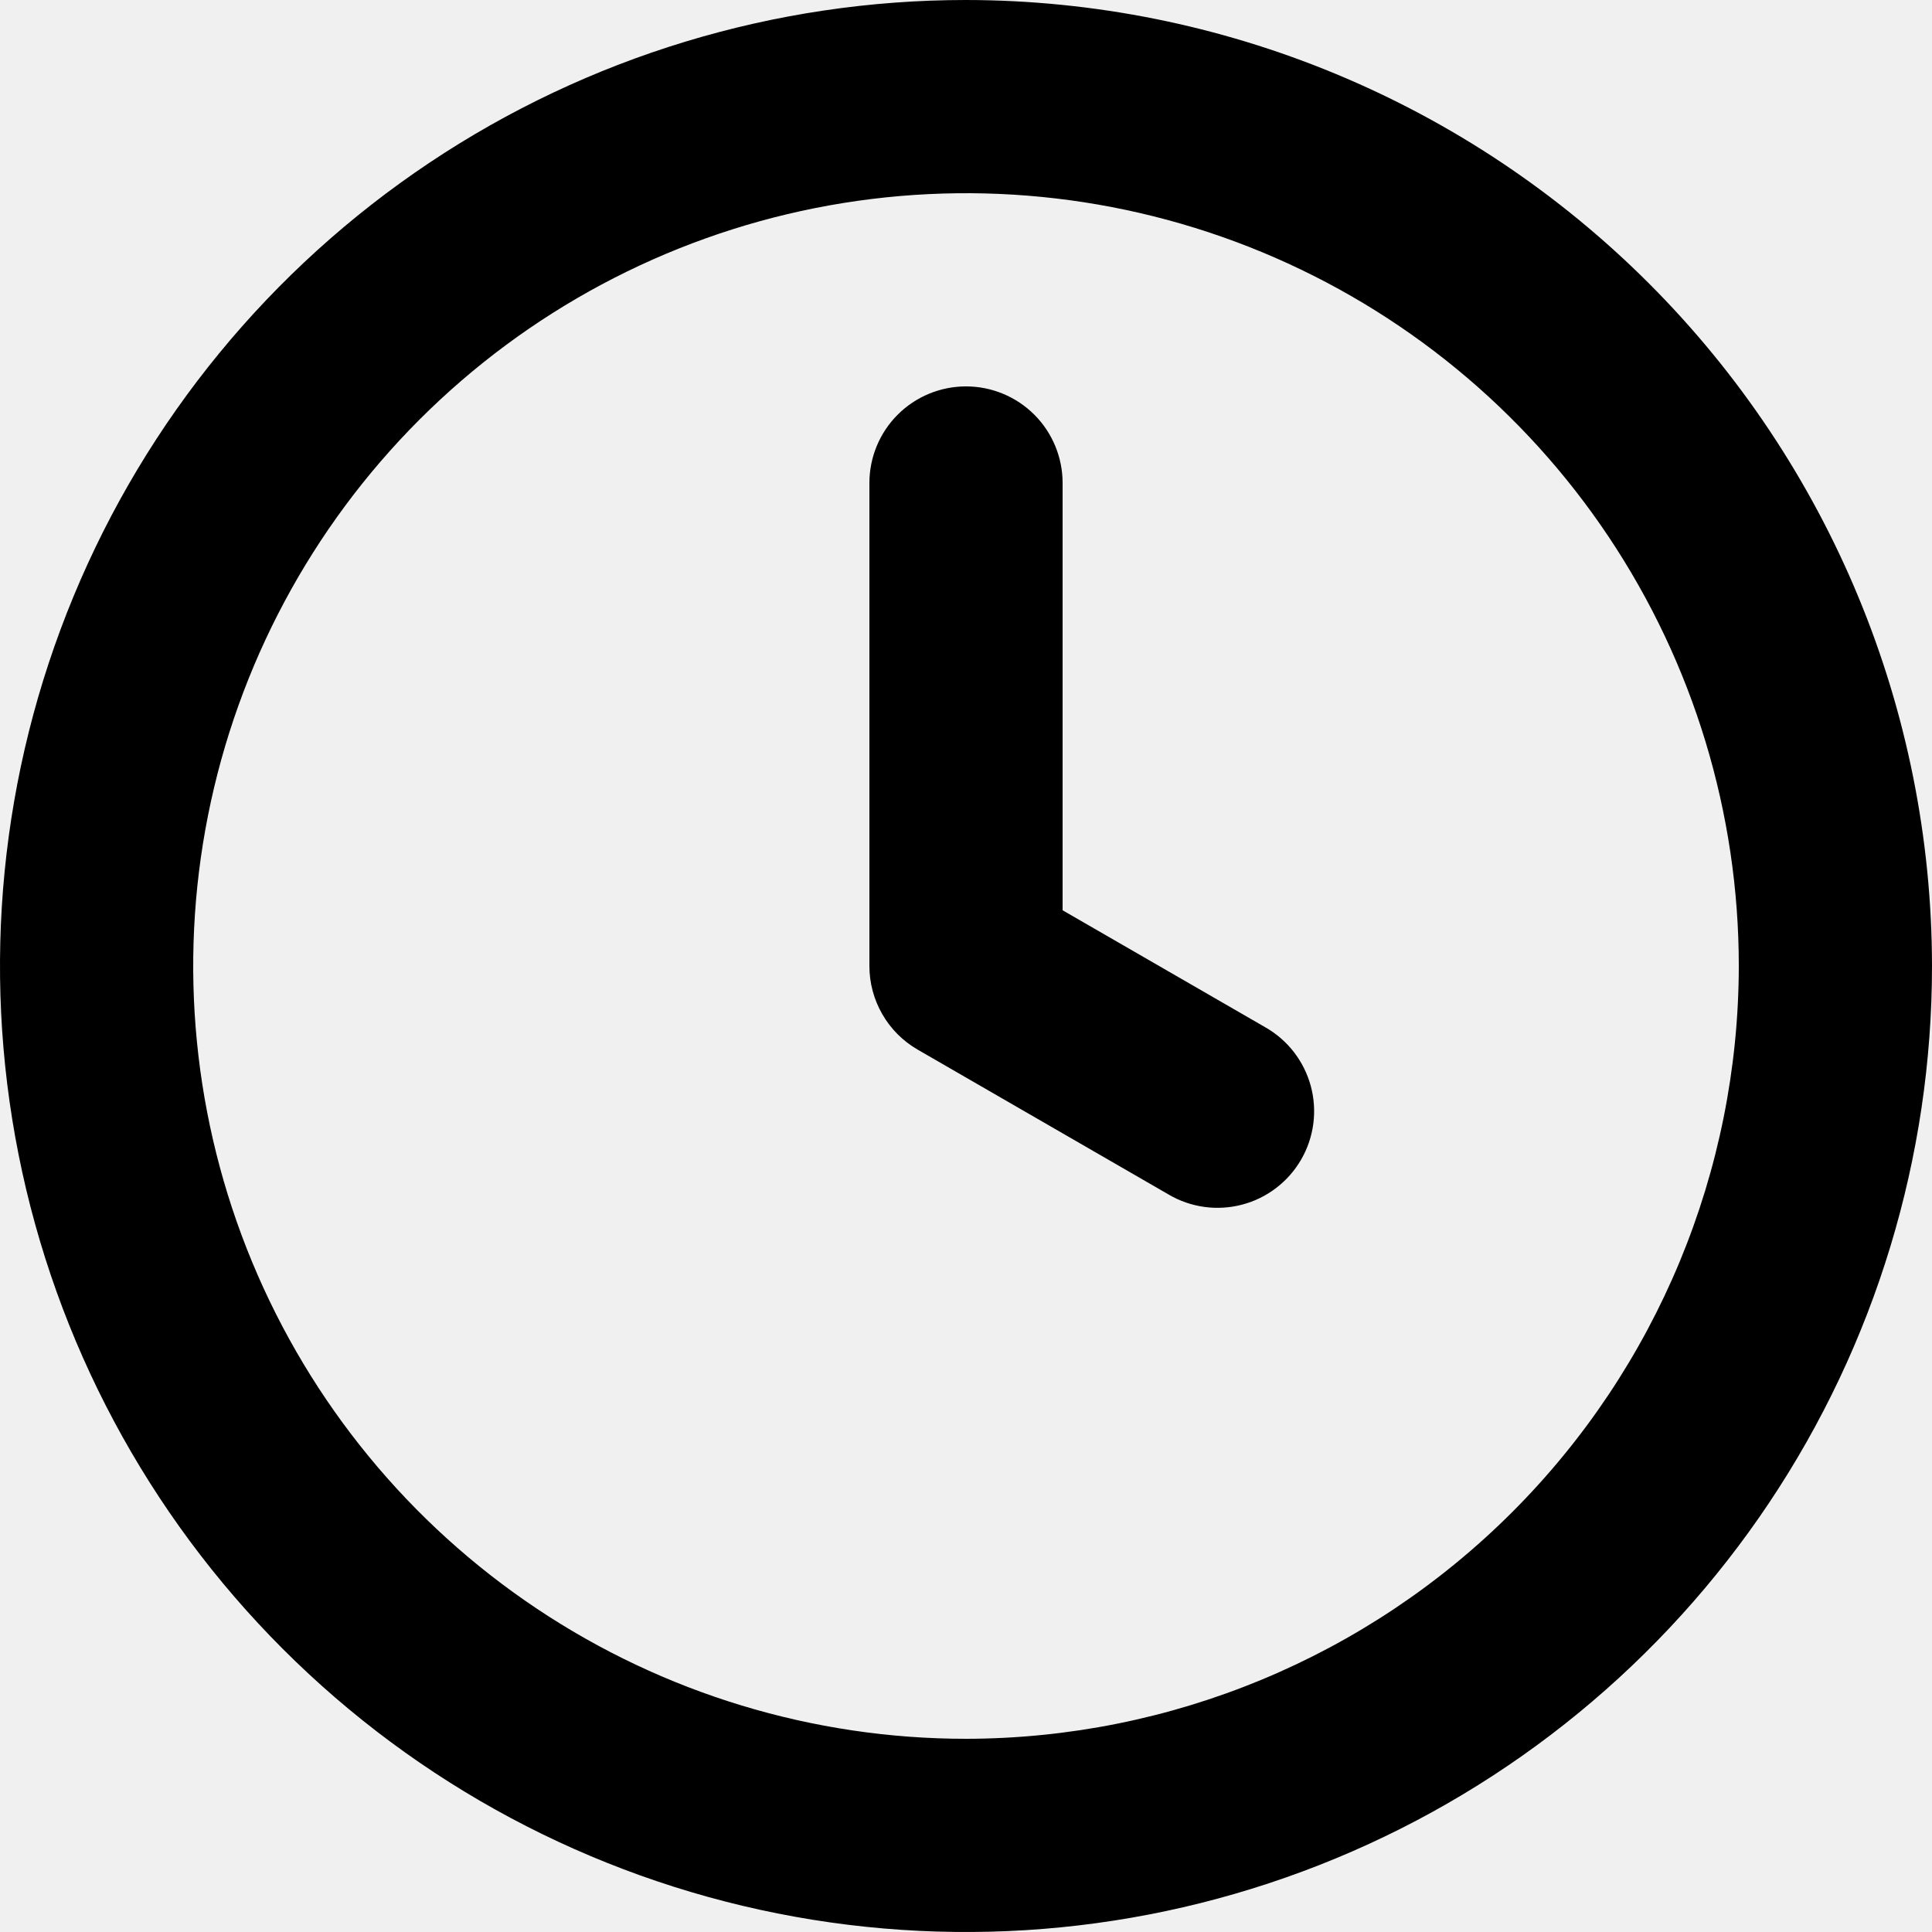
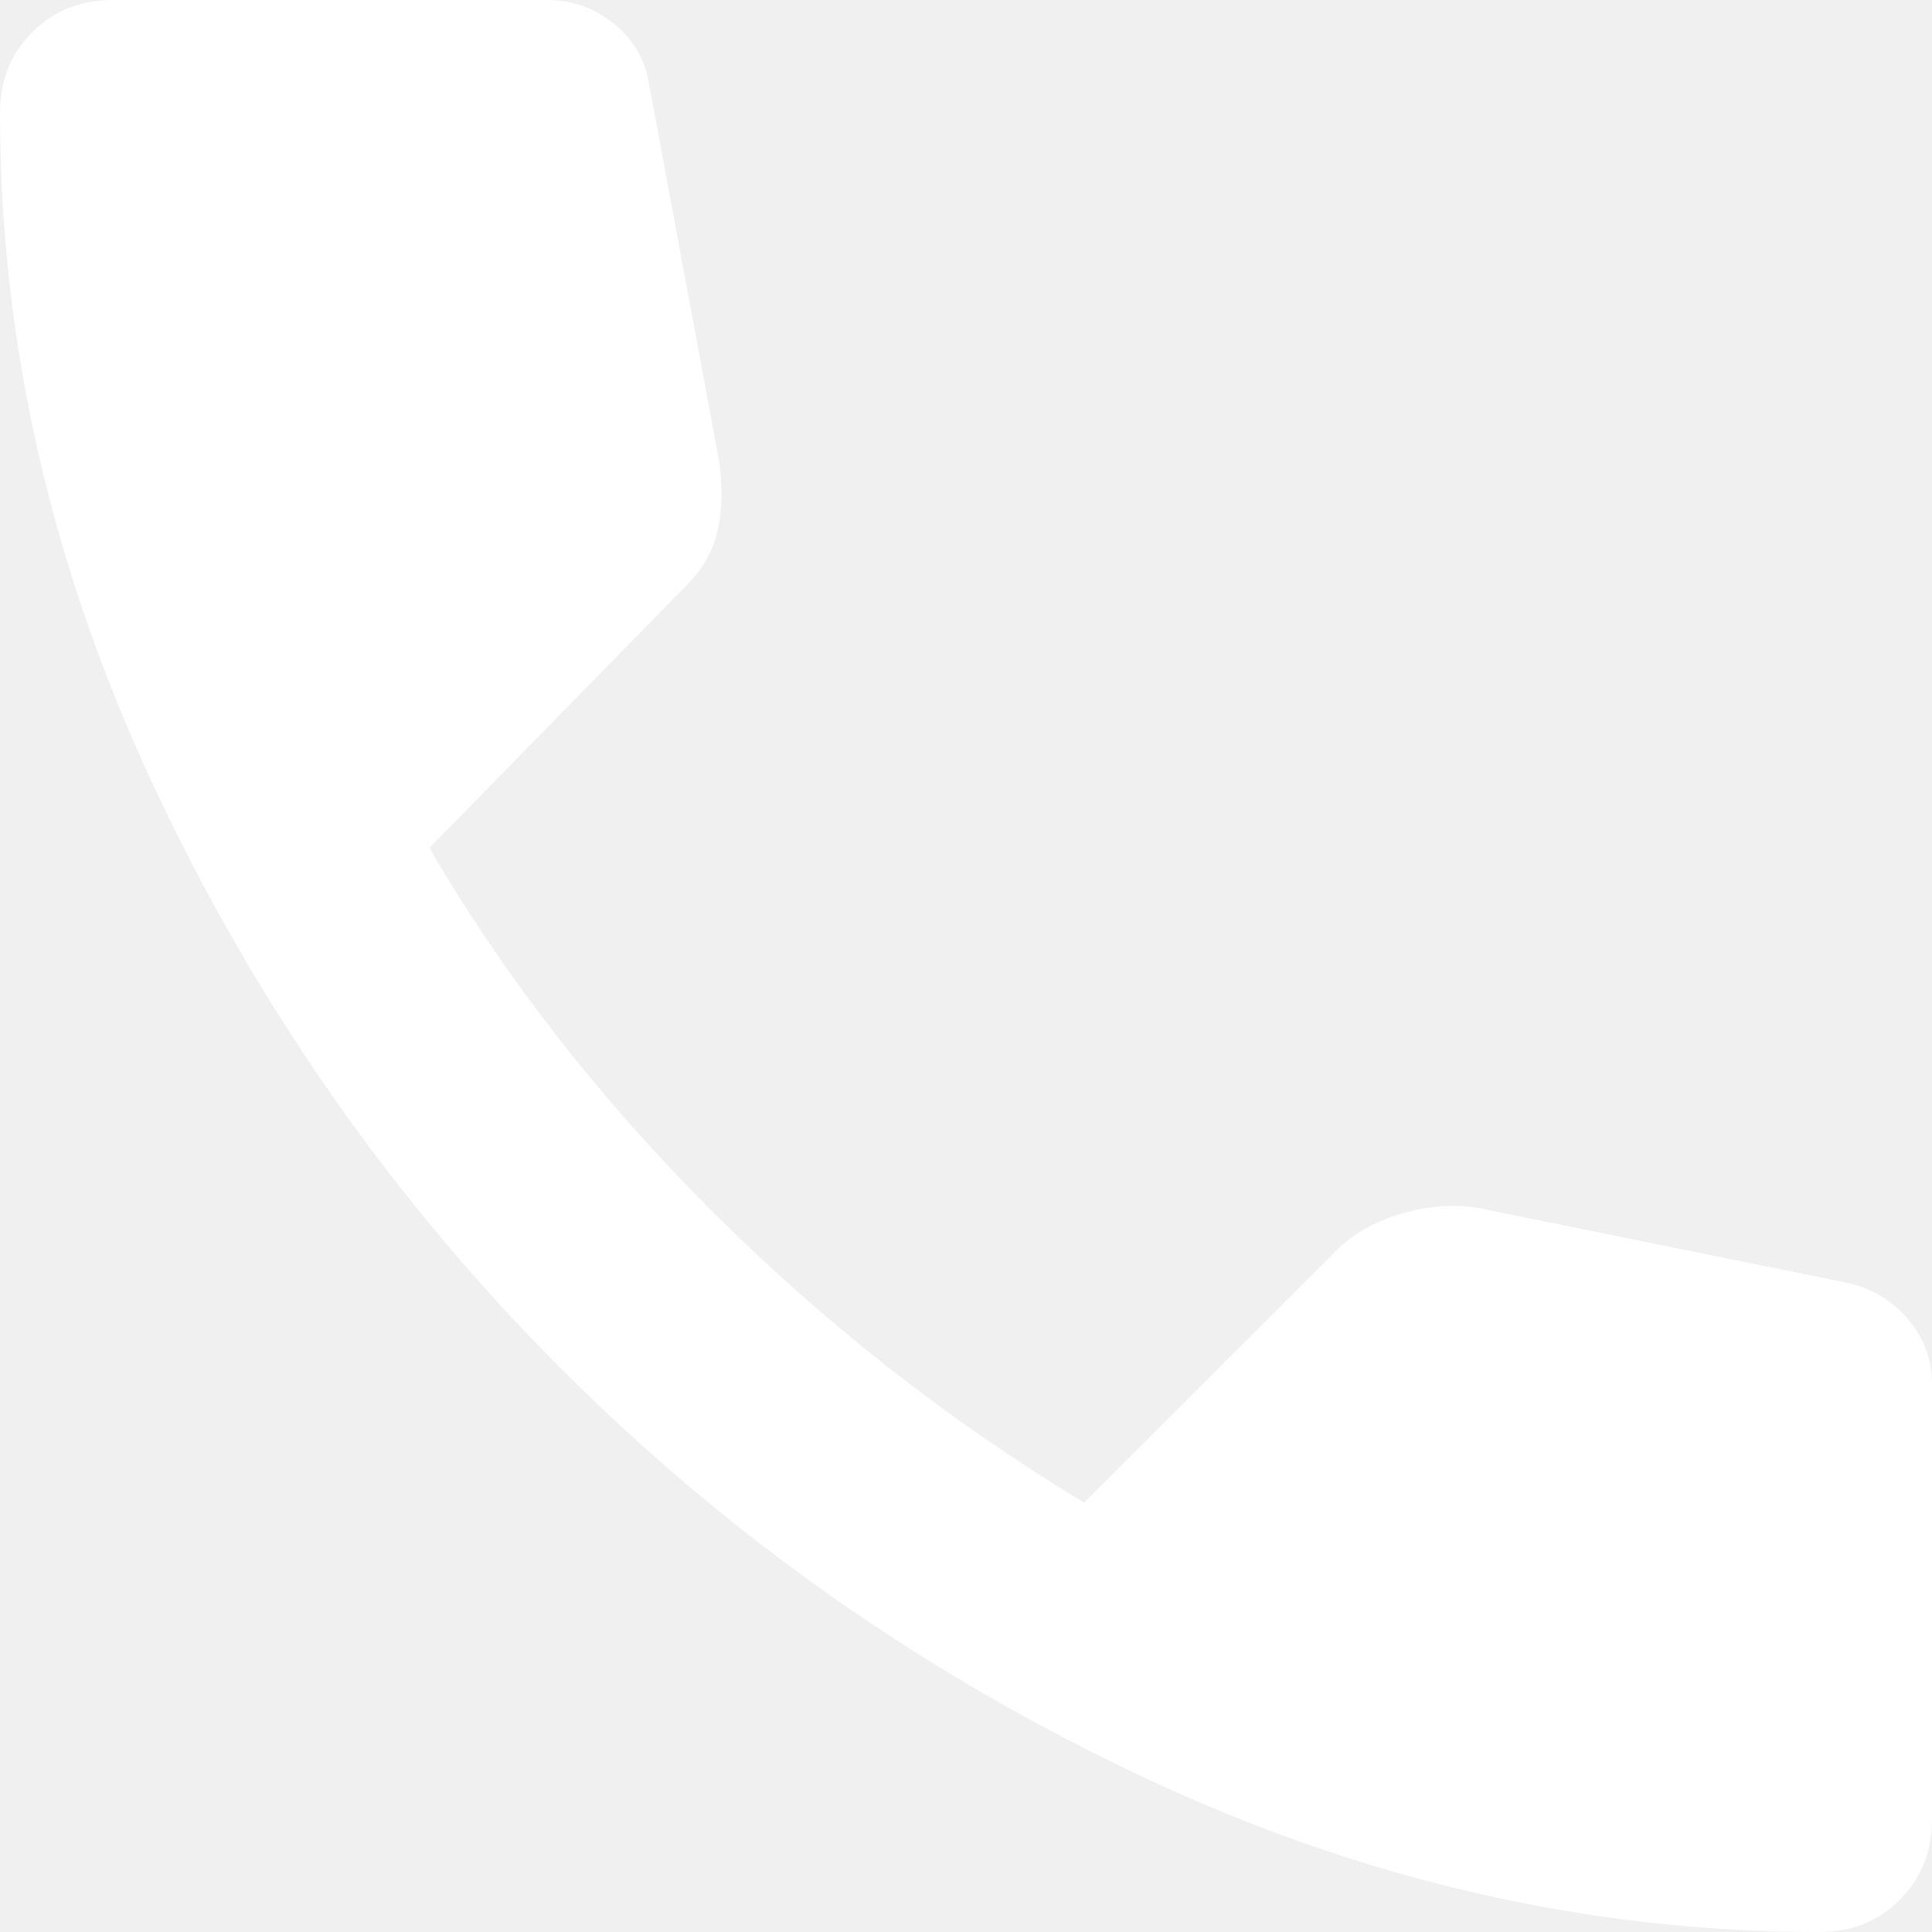
- <svg xmlns="http://www.w3.org/2000/svg" width="58" height="58" viewBox="0 0 58 58" fill="none">
-   <path d="M37.984 30.839L31.9 27.327V14.5C31.9 13.731 31.595 12.993 31.051 12.449C30.507 11.905 29.769 11.6 29 11.6C28.231 11.6 27.493 11.905 26.949 12.449C26.405 12.993 26.1 13.731 26.1 14.5V29C26.1 29.509 26.234 30.009 26.489 30.45C26.743 30.891 27.109 31.257 27.55 31.511L35.084 35.861C35.414 36.055 35.779 36.181 36.158 36.233C36.537 36.285 36.922 36.261 37.292 36.163C37.662 36.066 38.009 35.896 38.312 35.663C38.616 35.431 38.871 35.141 39.062 34.81C39.254 34.478 39.377 34.113 39.427 33.733C39.476 33.354 39.45 32.969 39.35 32.6C39.249 32.231 39.077 31.885 38.843 31.583C38.608 31.28 38.317 31.028 37.984 30.839ZM29 0C23.264 0 17.657 1.701 12.889 4.887C8.119 8.074 4.402 12.603 2.208 17.902C0.013 23.201 -0.562 29.032 0.557 34.658C1.676 40.283 4.438 45.45 8.494 49.506C12.55 53.562 17.717 56.324 23.342 57.443C28.968 58.562 34.799 57.987 40.098 55.792C45.397 53.598 49.926 49.88 53.113 45.111C56.299 40.343 58 34.736 58 29C57.992 21.311 54.934 13.94 49.497 8.503C44.06 3.067 36.689 0.008 29 0ZM29 52.2C24.412 52.2 19.926 50.839 16.111 48.29C12.296 45.741 9.322 42.117 7.566 37.878C5.81 33.639 5.351 28.974 6.246 24.474C7.141 19.974 9.351 15.84 12.595 12.595C15.84 9.351 19.974 7.141 24.474 6.246C28.974 5.351 33.639 5.81 37.878 7.566C42.117 9.322 45.741 12.296 48.29 16.111C50.839 19.926 52.2 24.412 52.2 29C52.192 35.151 49.746 41.047 45.396 45.396C41.047 49.746 35.151 52.192 29 52.2Z" fill="black" />
+ <svg xmlns="http://www.w3.org/2000/svg" width="25" height="25" viewBox="0 0 25 25" fill="none">
+   <path d="M23.542 25C20.556 25 17.645 24.334 14.81 23.003C11.975 21.671 9.463 19.912 7.275 17.725C5.087 15.538 3.328 13.026 1.997 10.19C0.667 7.354 0.001 4.444 0 1.458C0 1.042 0.139 0.694 0.417 0.417C0.694 0.139 1.042 0 1.458 0H7.083C7.407 0 7.697 0.104 7.951 0.312C8.206 0.521 8.356 0.787 8.403 1.111L9.306 5.972C9.352 6.296 9.346 6.592 9.287 6.858C9.229 7.125 9.096 7.362 8.889 7.569L5.556 10.972C6.528 12.639 7.743 14.201 9.201 15.66C10.66 17.118 12.268 18.38 14.028 19.444L17.292 16.181C17.5 15.972 17.772 15.816 18.108 15.713C18.444 15.609 18.774 15.58 19.097 15.625L23.889 16.597C24.213 16.667 24.479 16.823 24.688 17.067C24.896 17.31 25 17.593 25 17.917V23.542C25 23.958 24.861 24.306 24.583 24.583C24.306 24.861 23.958 25 23.542 25Z" fill="white" />
</svg>
